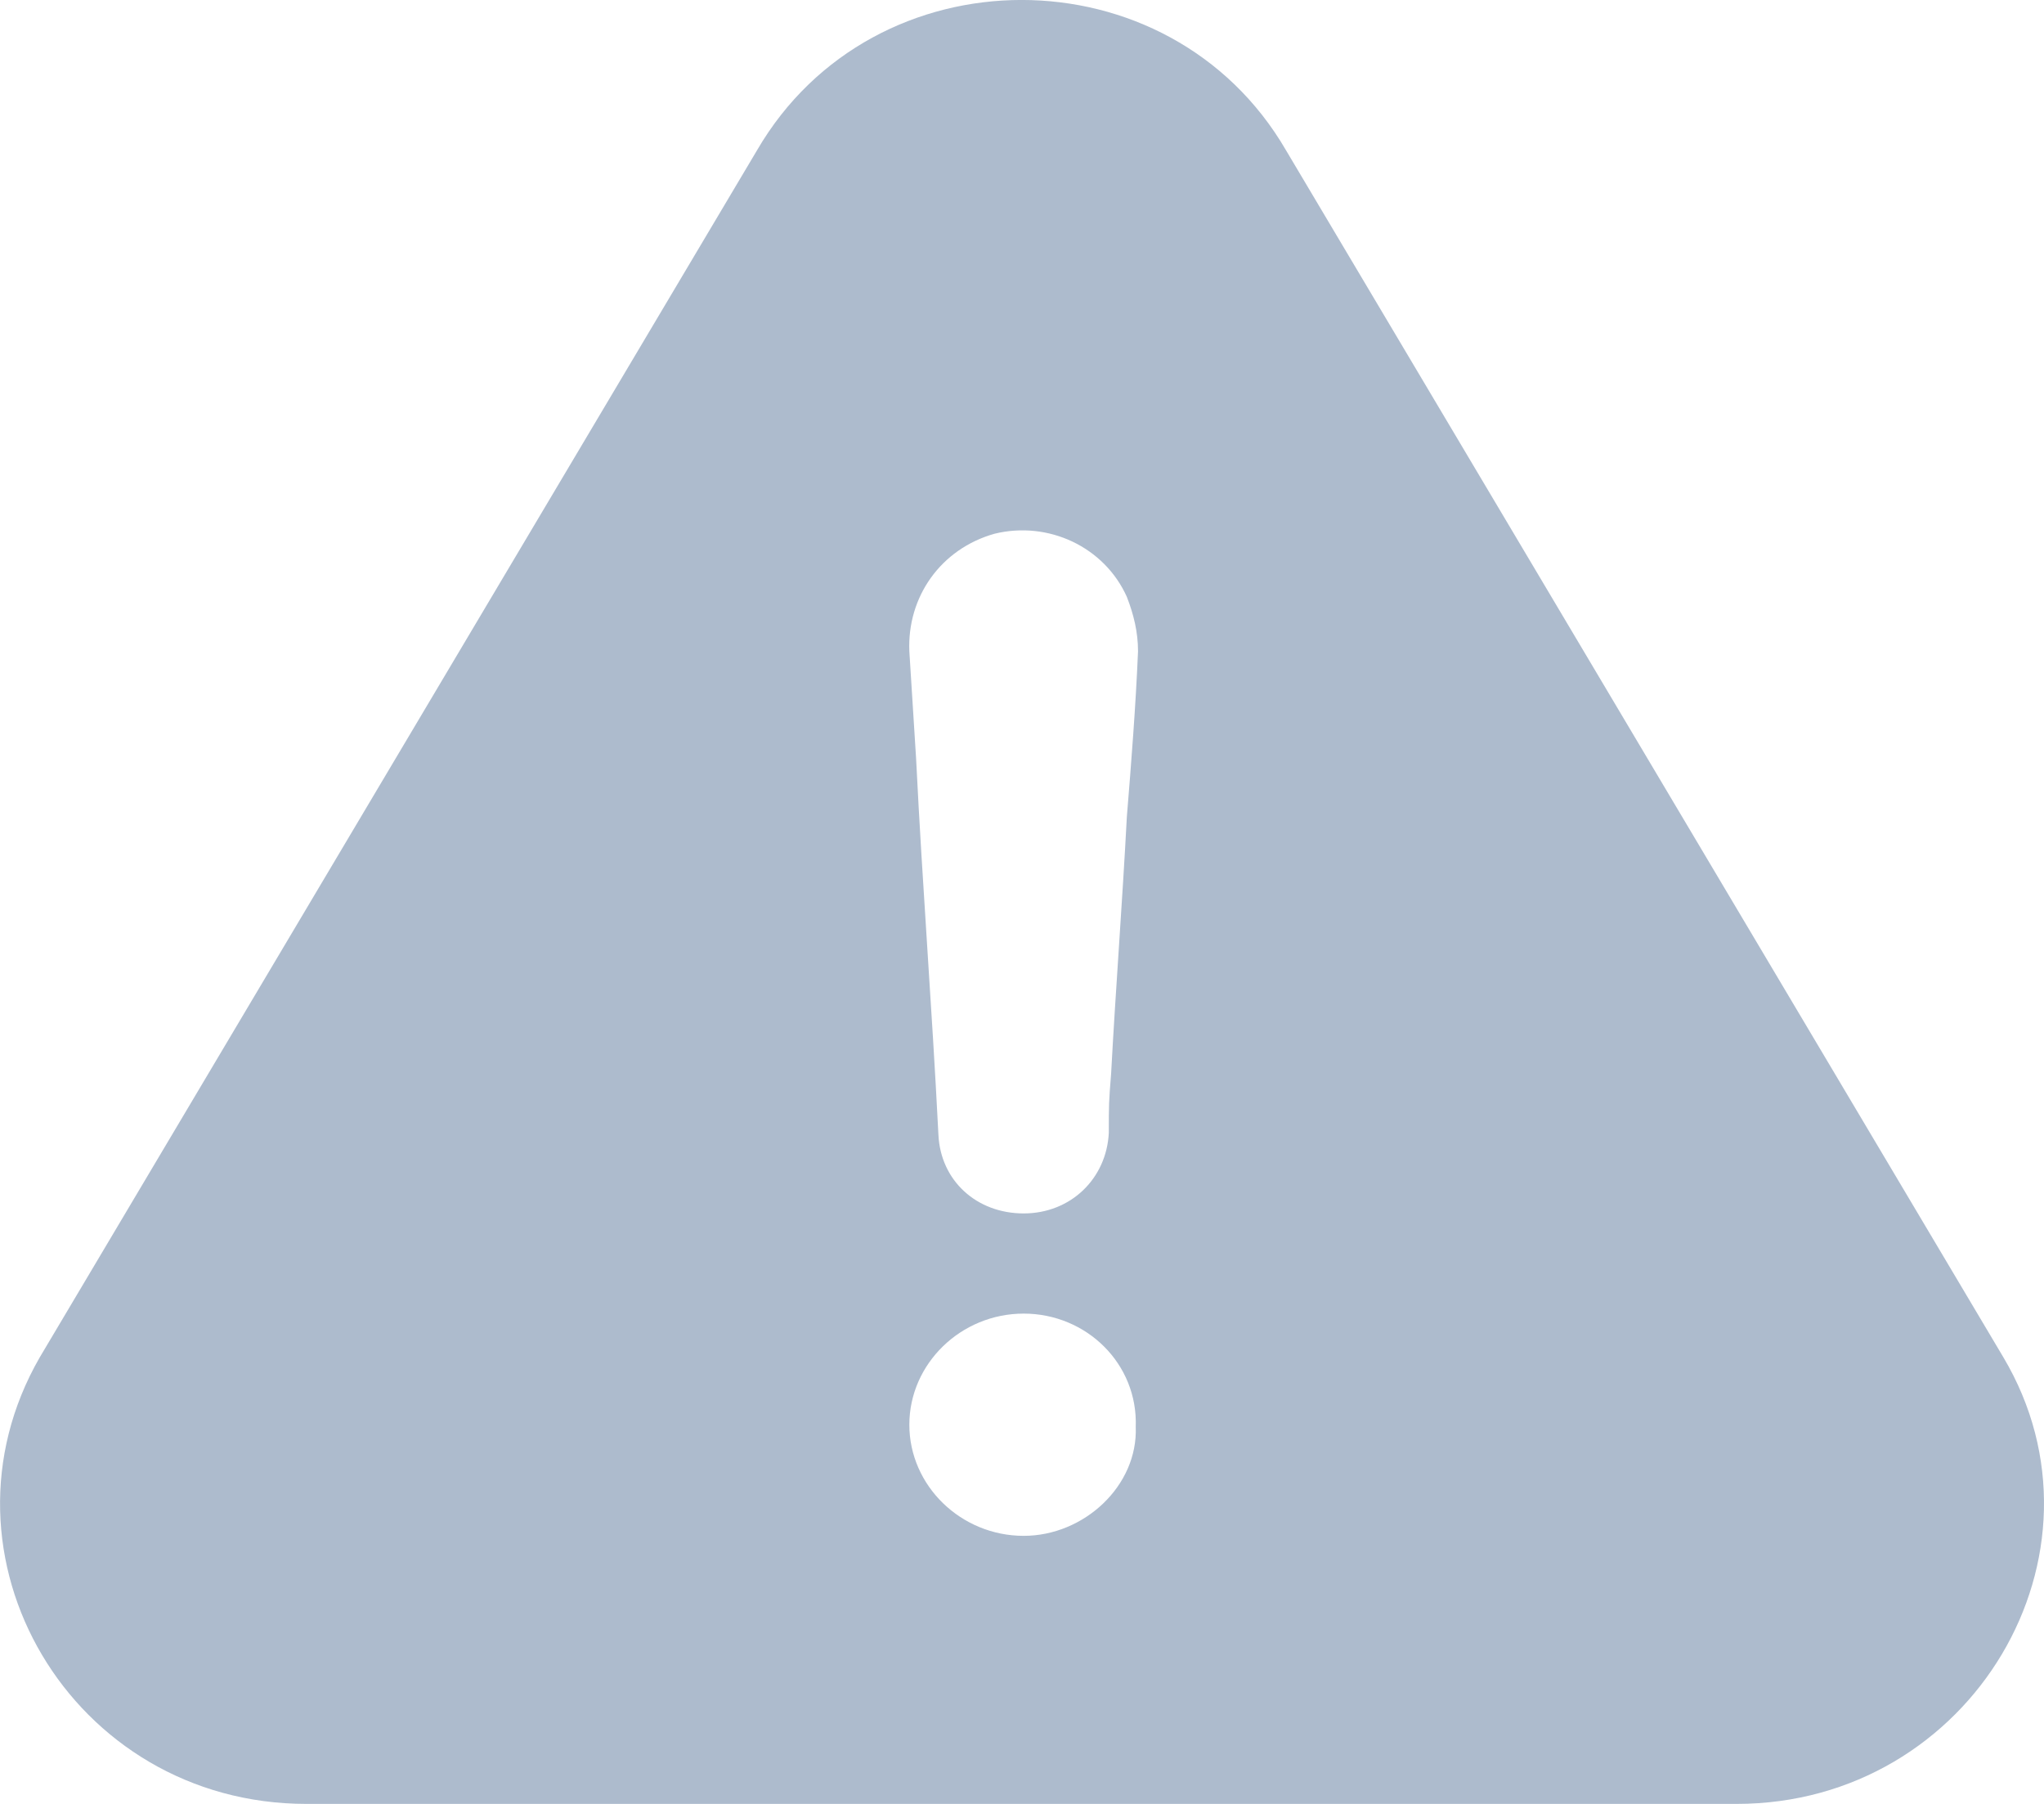
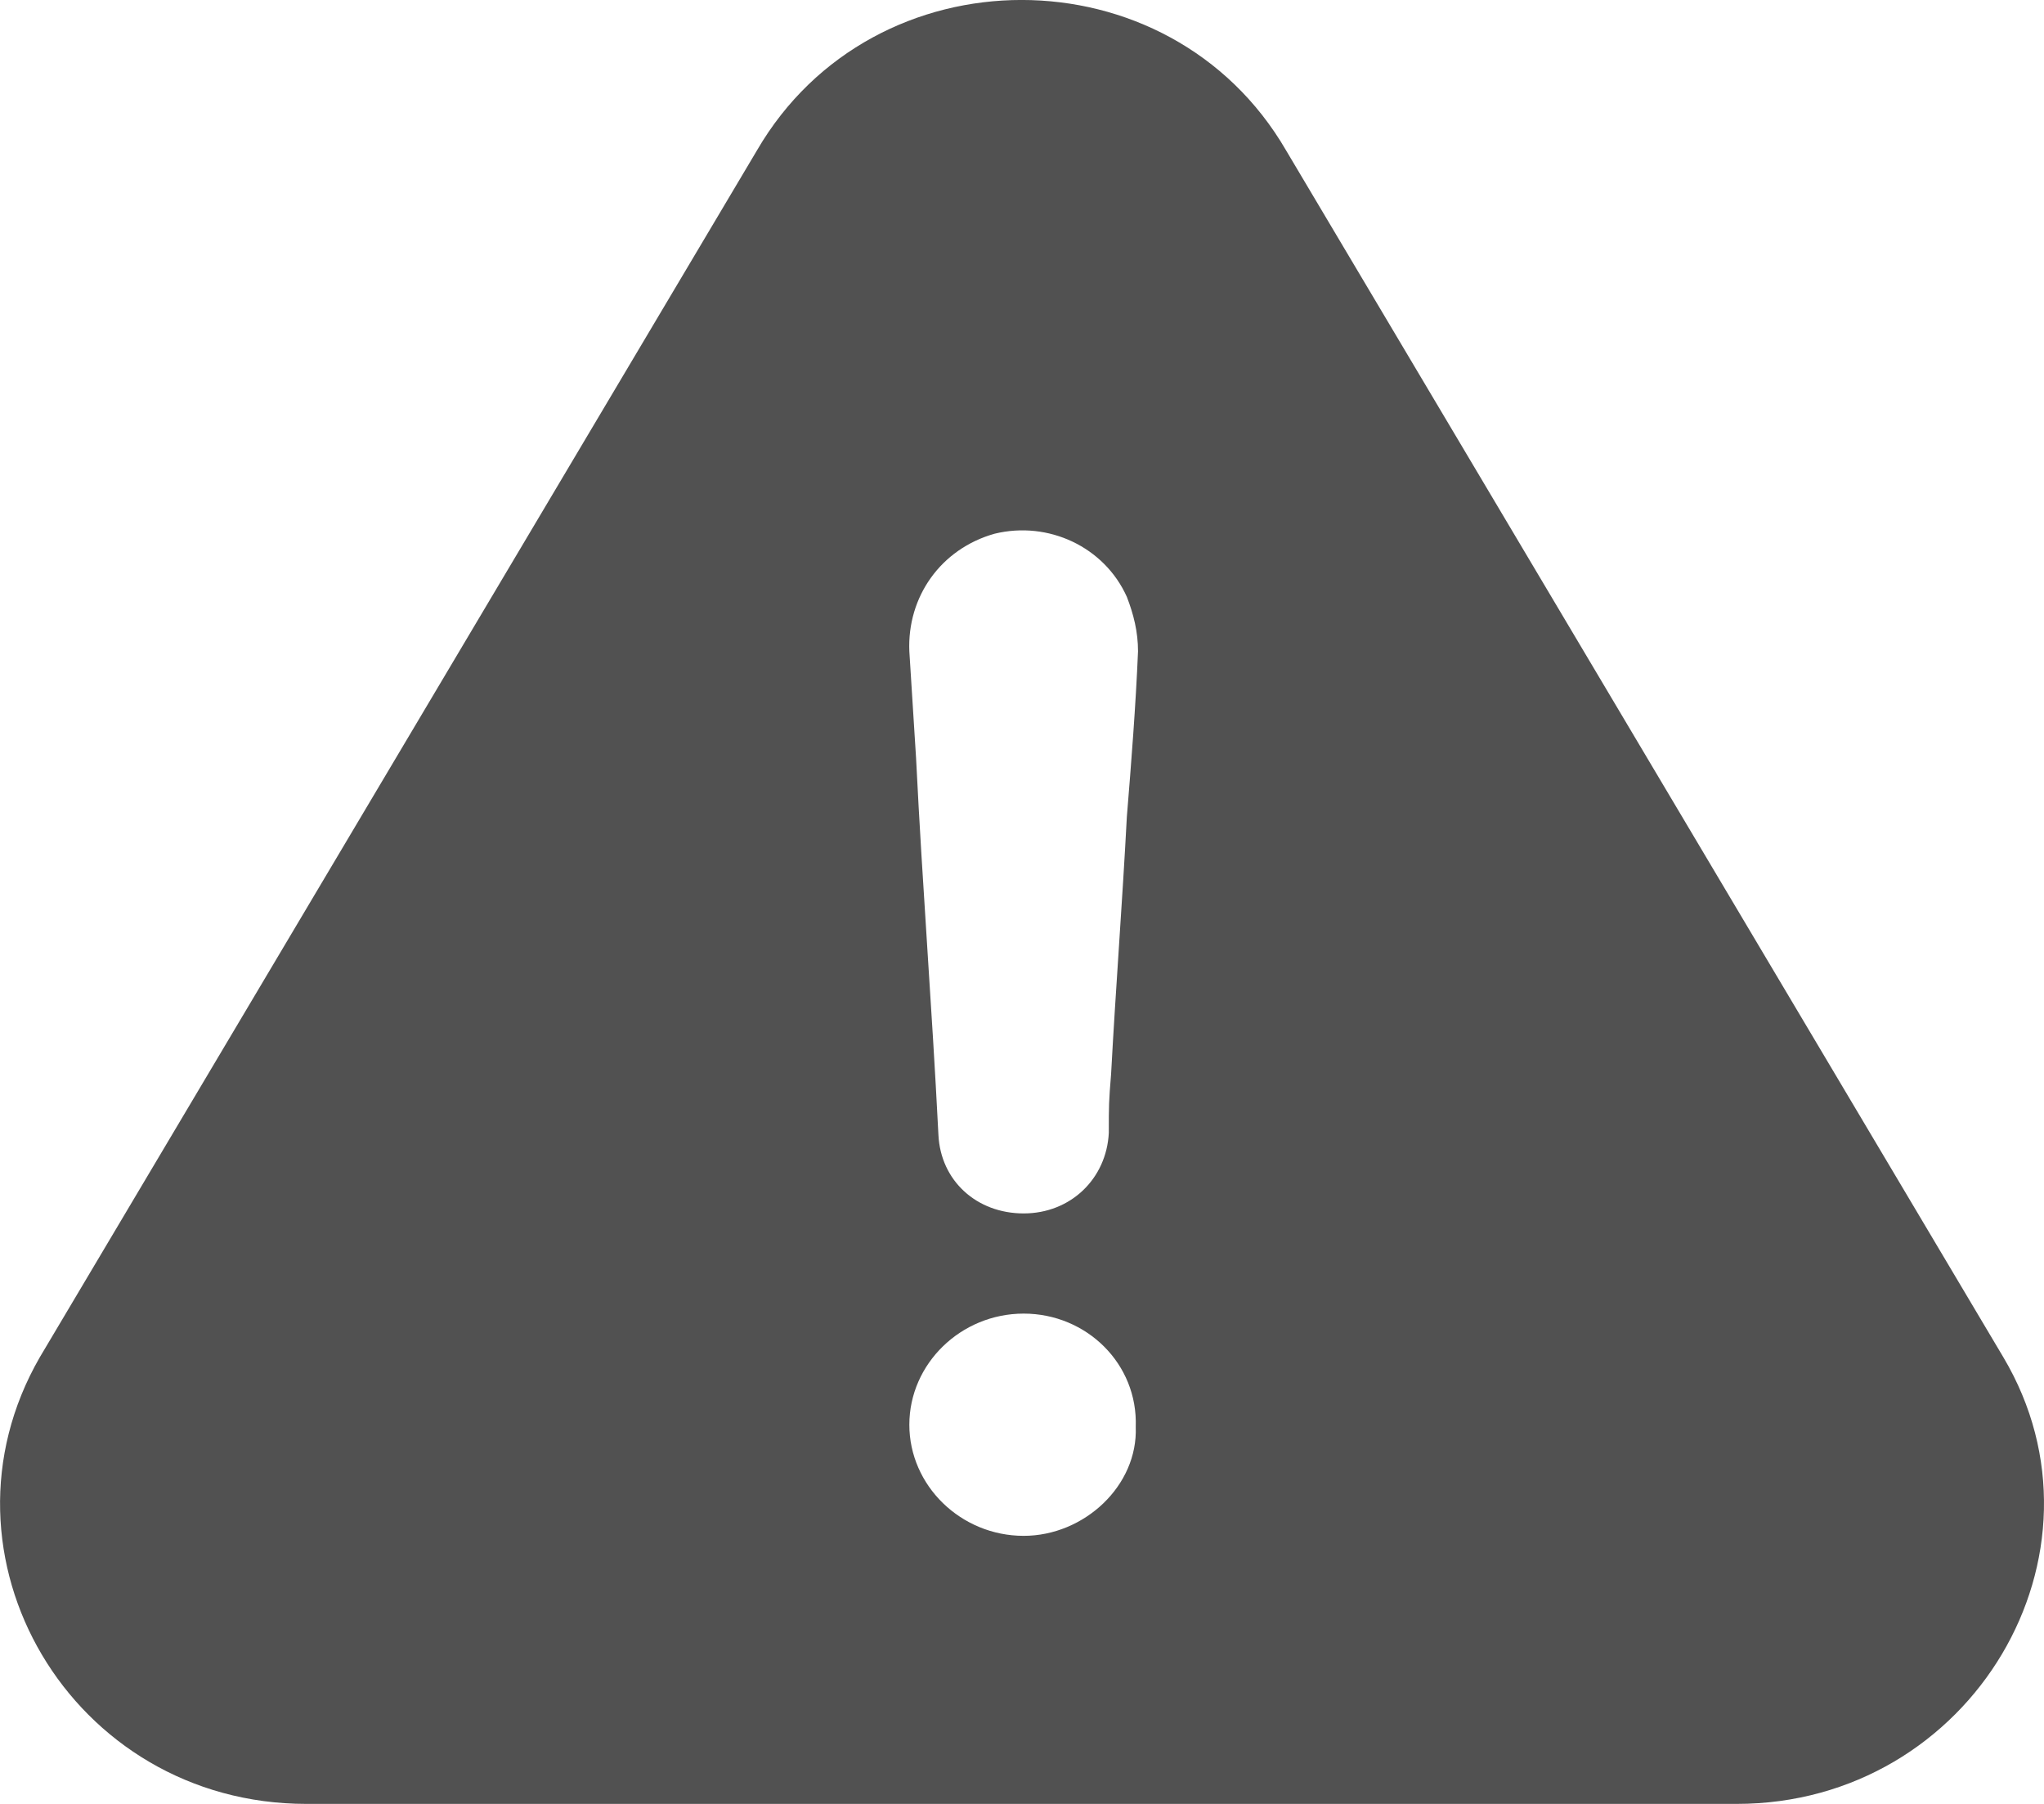
<svg xmlns="http://www.w3.org/2000/svg" width="17" height="15">
-   <path d="M8.272 4.438c.447-.109.913.109 1.1.525.056.145.093.29.093.453-.019.453-.056.924-.093 1.377-.037.707-.093 1.431-.131 2.138-.019.235-.019.254-.019.489-.019.381-.317.67-.708.67-.392 0-.69-.272-.709-.652-.056-1.105-.131-2.029-.186-3.134a231.435 231.435 0 0 1-.056-.888c-.019-.453.261-.852.709-.978m.242 8.333c-.522 0-.951-.417-.951-.924 0-.507.429-.924.951-.924s.951.417.932.942c.019.489-.429.906-.932.906M2.549 15h11.894c1.958 0 3.188-2.083 2.219-3.714L10.696 1.25c-.969-1.667-3.43-1.667-4.4 0L.331 11.286C-.62 12.935.592 15 2.549 15" fill="#ADBBCD" fill-rule="evenodd" />
+   <path d="M8.272 4.438c.447-.109.913.109 1.1.525.056.145.093.29.093.453-.019.453-.056.924-.093 1.377-.037.707-.093 1.431-.131 2.138-.019.235-.019.254-.019.489-.019.381-.317.67-.708.67-.392 0-.69-.272-.709-.652-.056-1.105-.131-2.029-.186-3.134a231.435 231.435 0 0 1-.056-.888c-.019-.453.261-.852.709-.978m.242 8.333c-.522 0-.951-.417-.951-.924 0-.507.429-.924.951-.924s.951.417.932.942c.019.489-.429.906-.932.906M2.549 15h11.894c1.958 0 3.188-2.083 2.219-3.714L10.696 1.25c-.969-1.667-3.43-1.667-4.4 0L.331 11.286C-.62 12.935.592 15 2.549 15" fill="#515151" fill-rule="evenodd" />
</svg>
